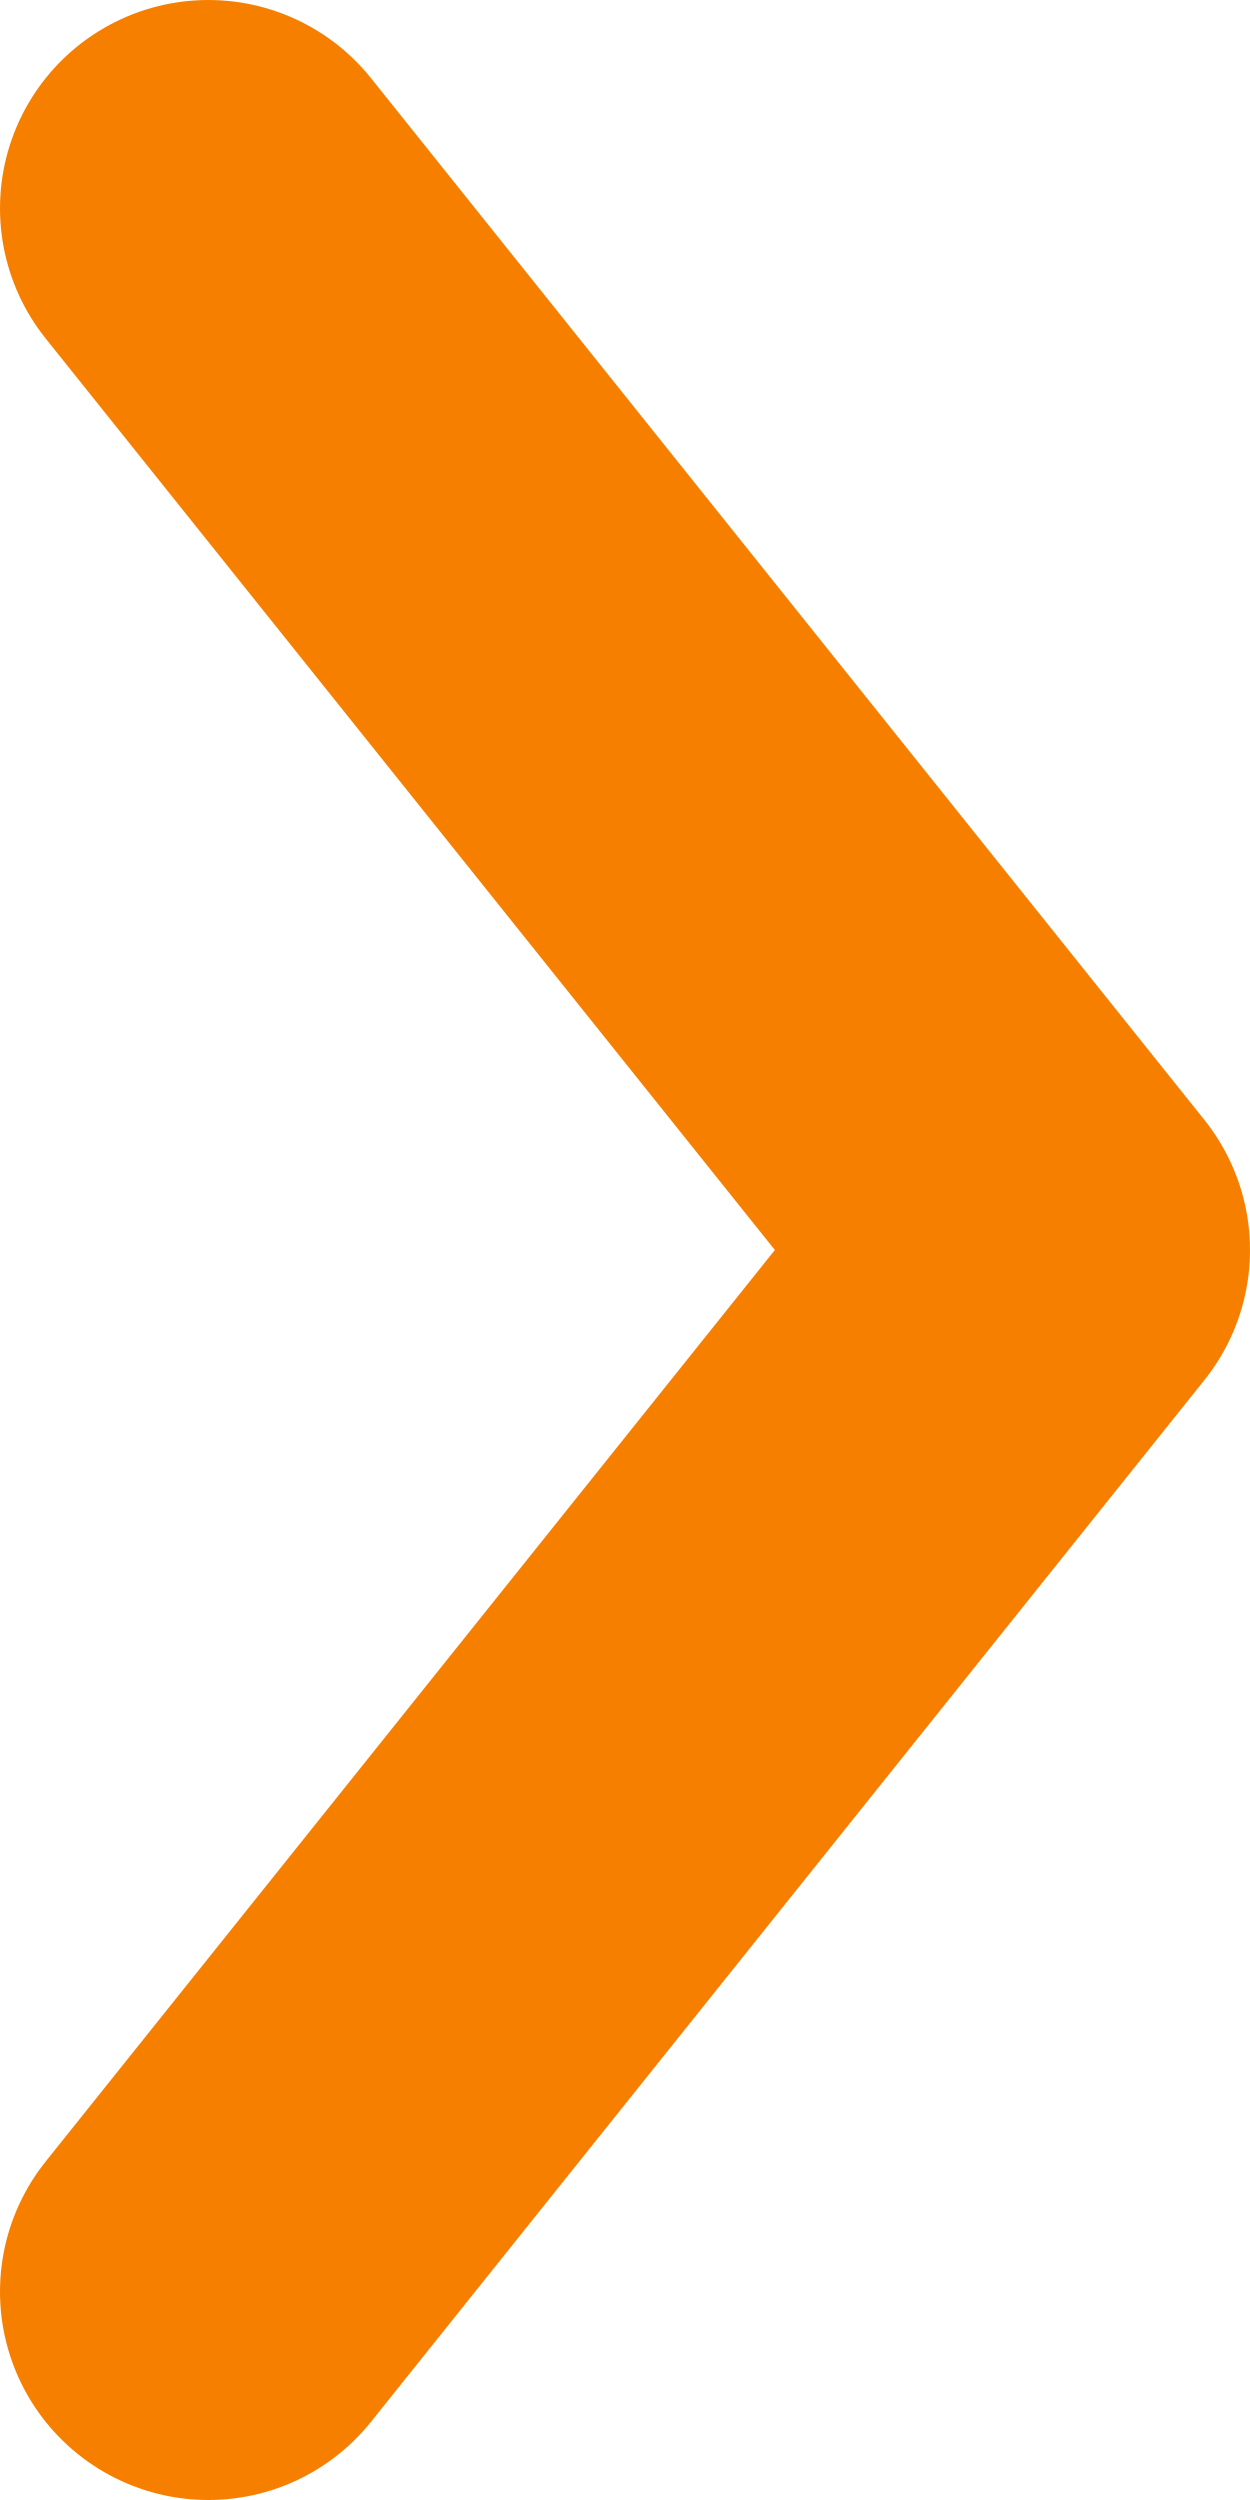
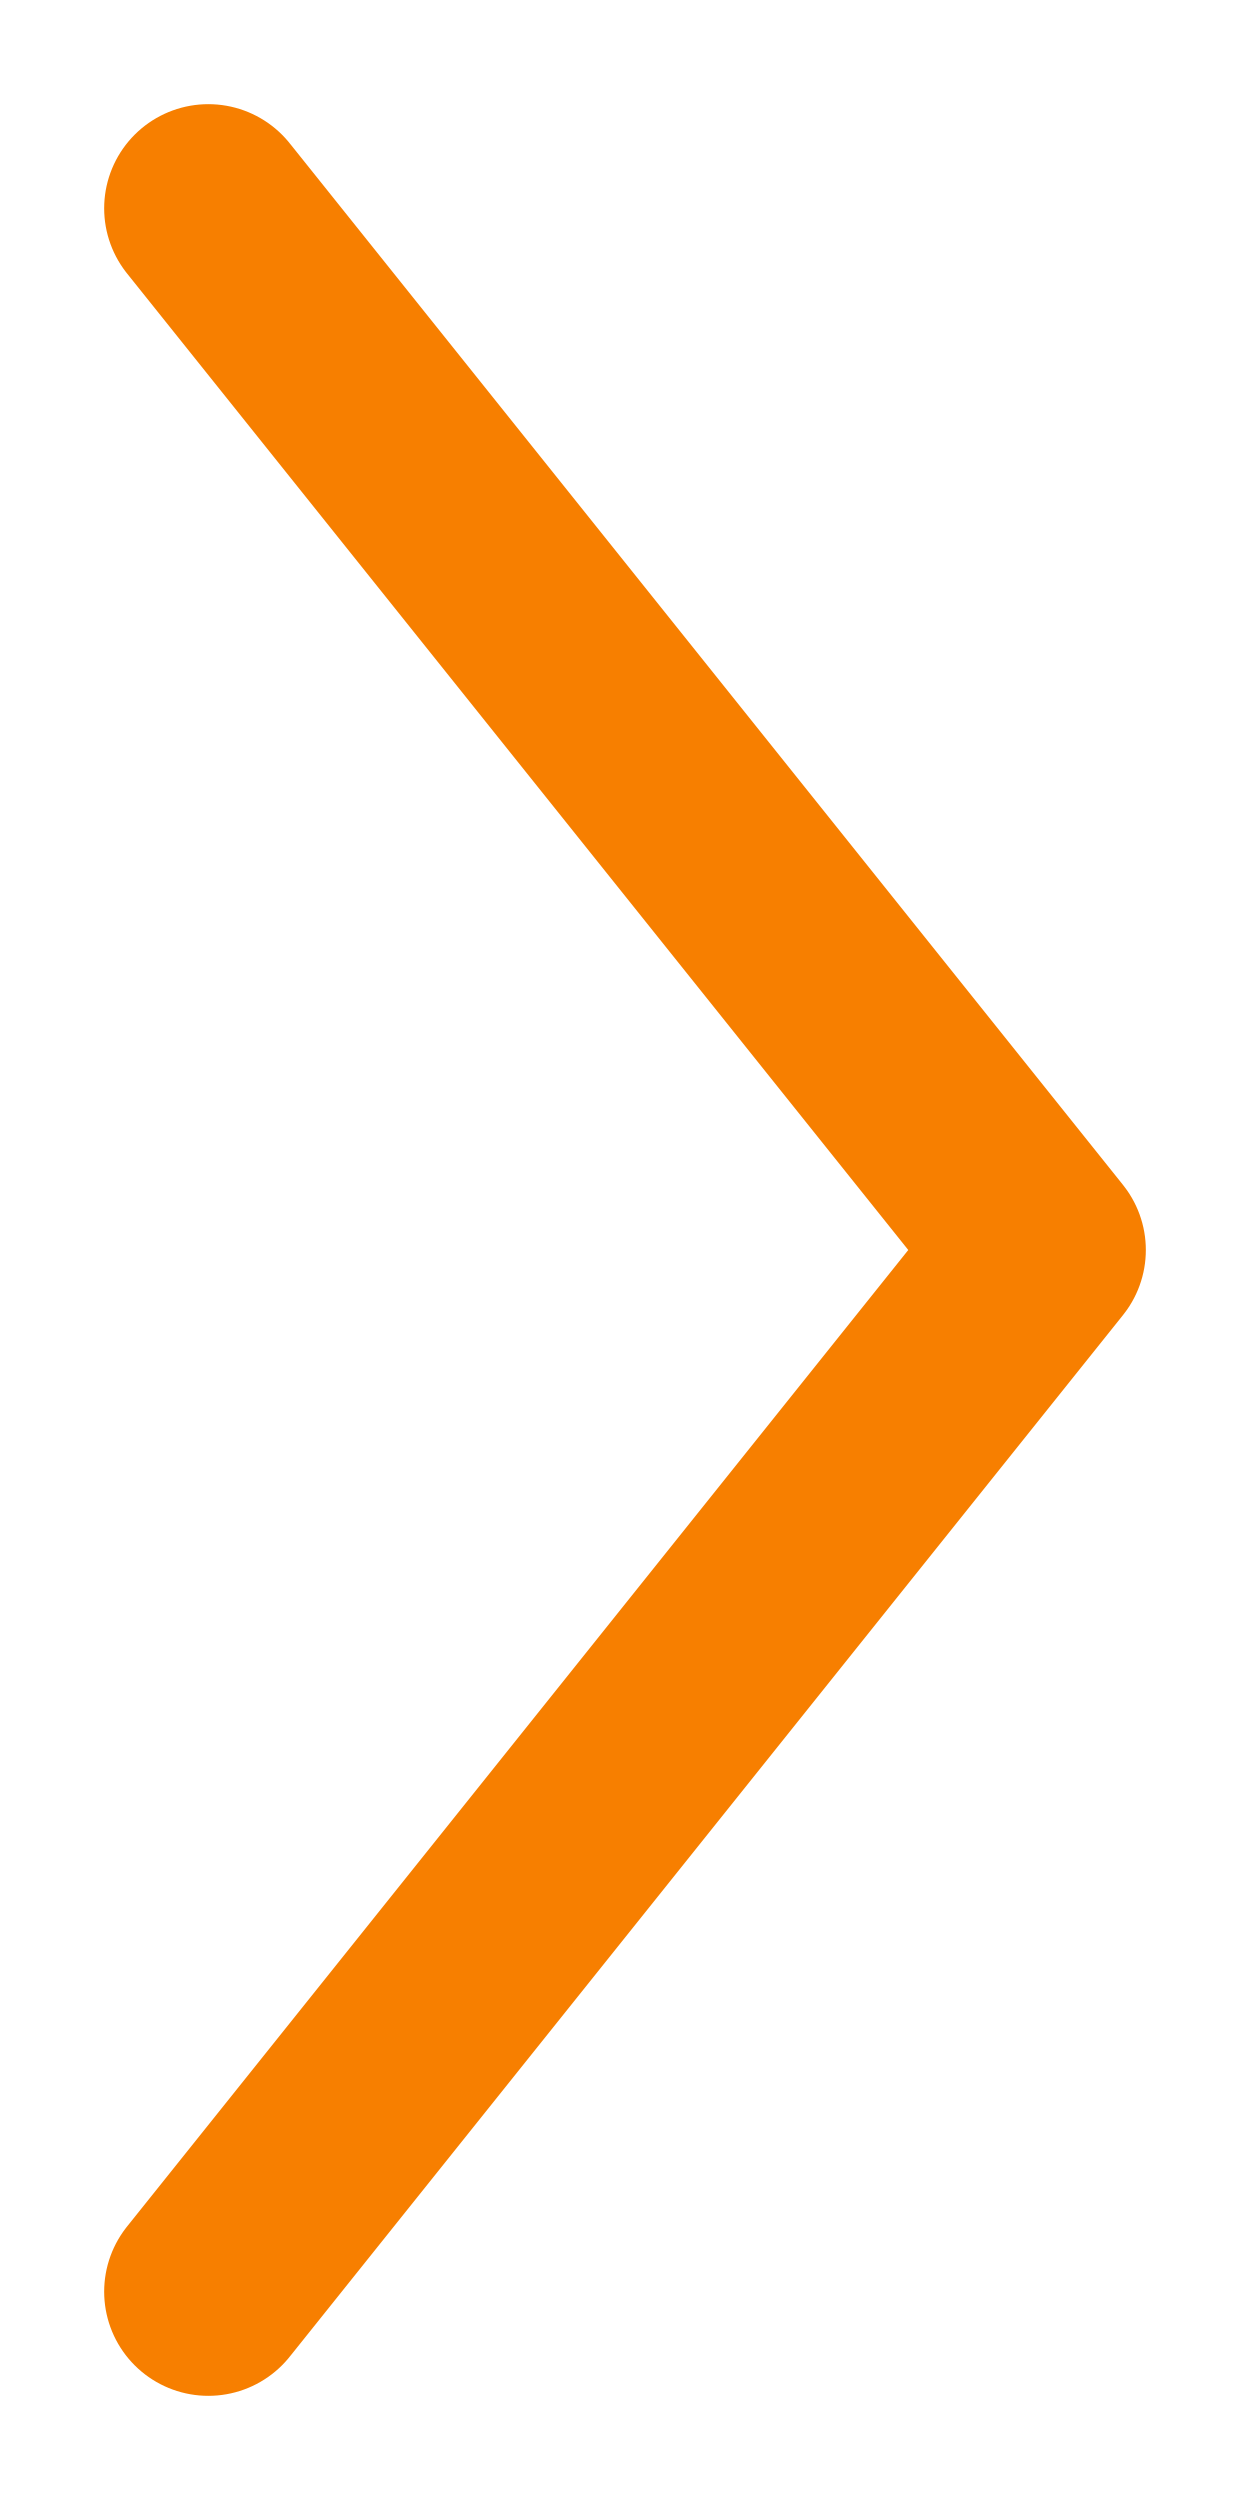
<svg xmlns="http://www.w3.org/2000/svg" width="6px" height="12px" viewBox="0 0 6 12" version="1.1">
  <g id="Symbols" stroke="none" stroke-width="1" fill="none" fill-rule="evenodd" stroke-linecap="round" stroke-linejoin="round">
-     <g id="Text-Link-Lg-&gt;" transform="translate(-113, -8)" stroke="#F77F00" stroke-width="2">
+     <g id="Text-Link-Lg-&gt;" transform="translate(-113, -8)" stroke="#F77F00" stroke-width="1">
      <g transform="translate(0.5, 0)" id="Link-Arrow-Right">
        <polyline points="113.5 9 117.5 14 113.5 19" />
      </g>
    </g>
  </g>
</svg>
